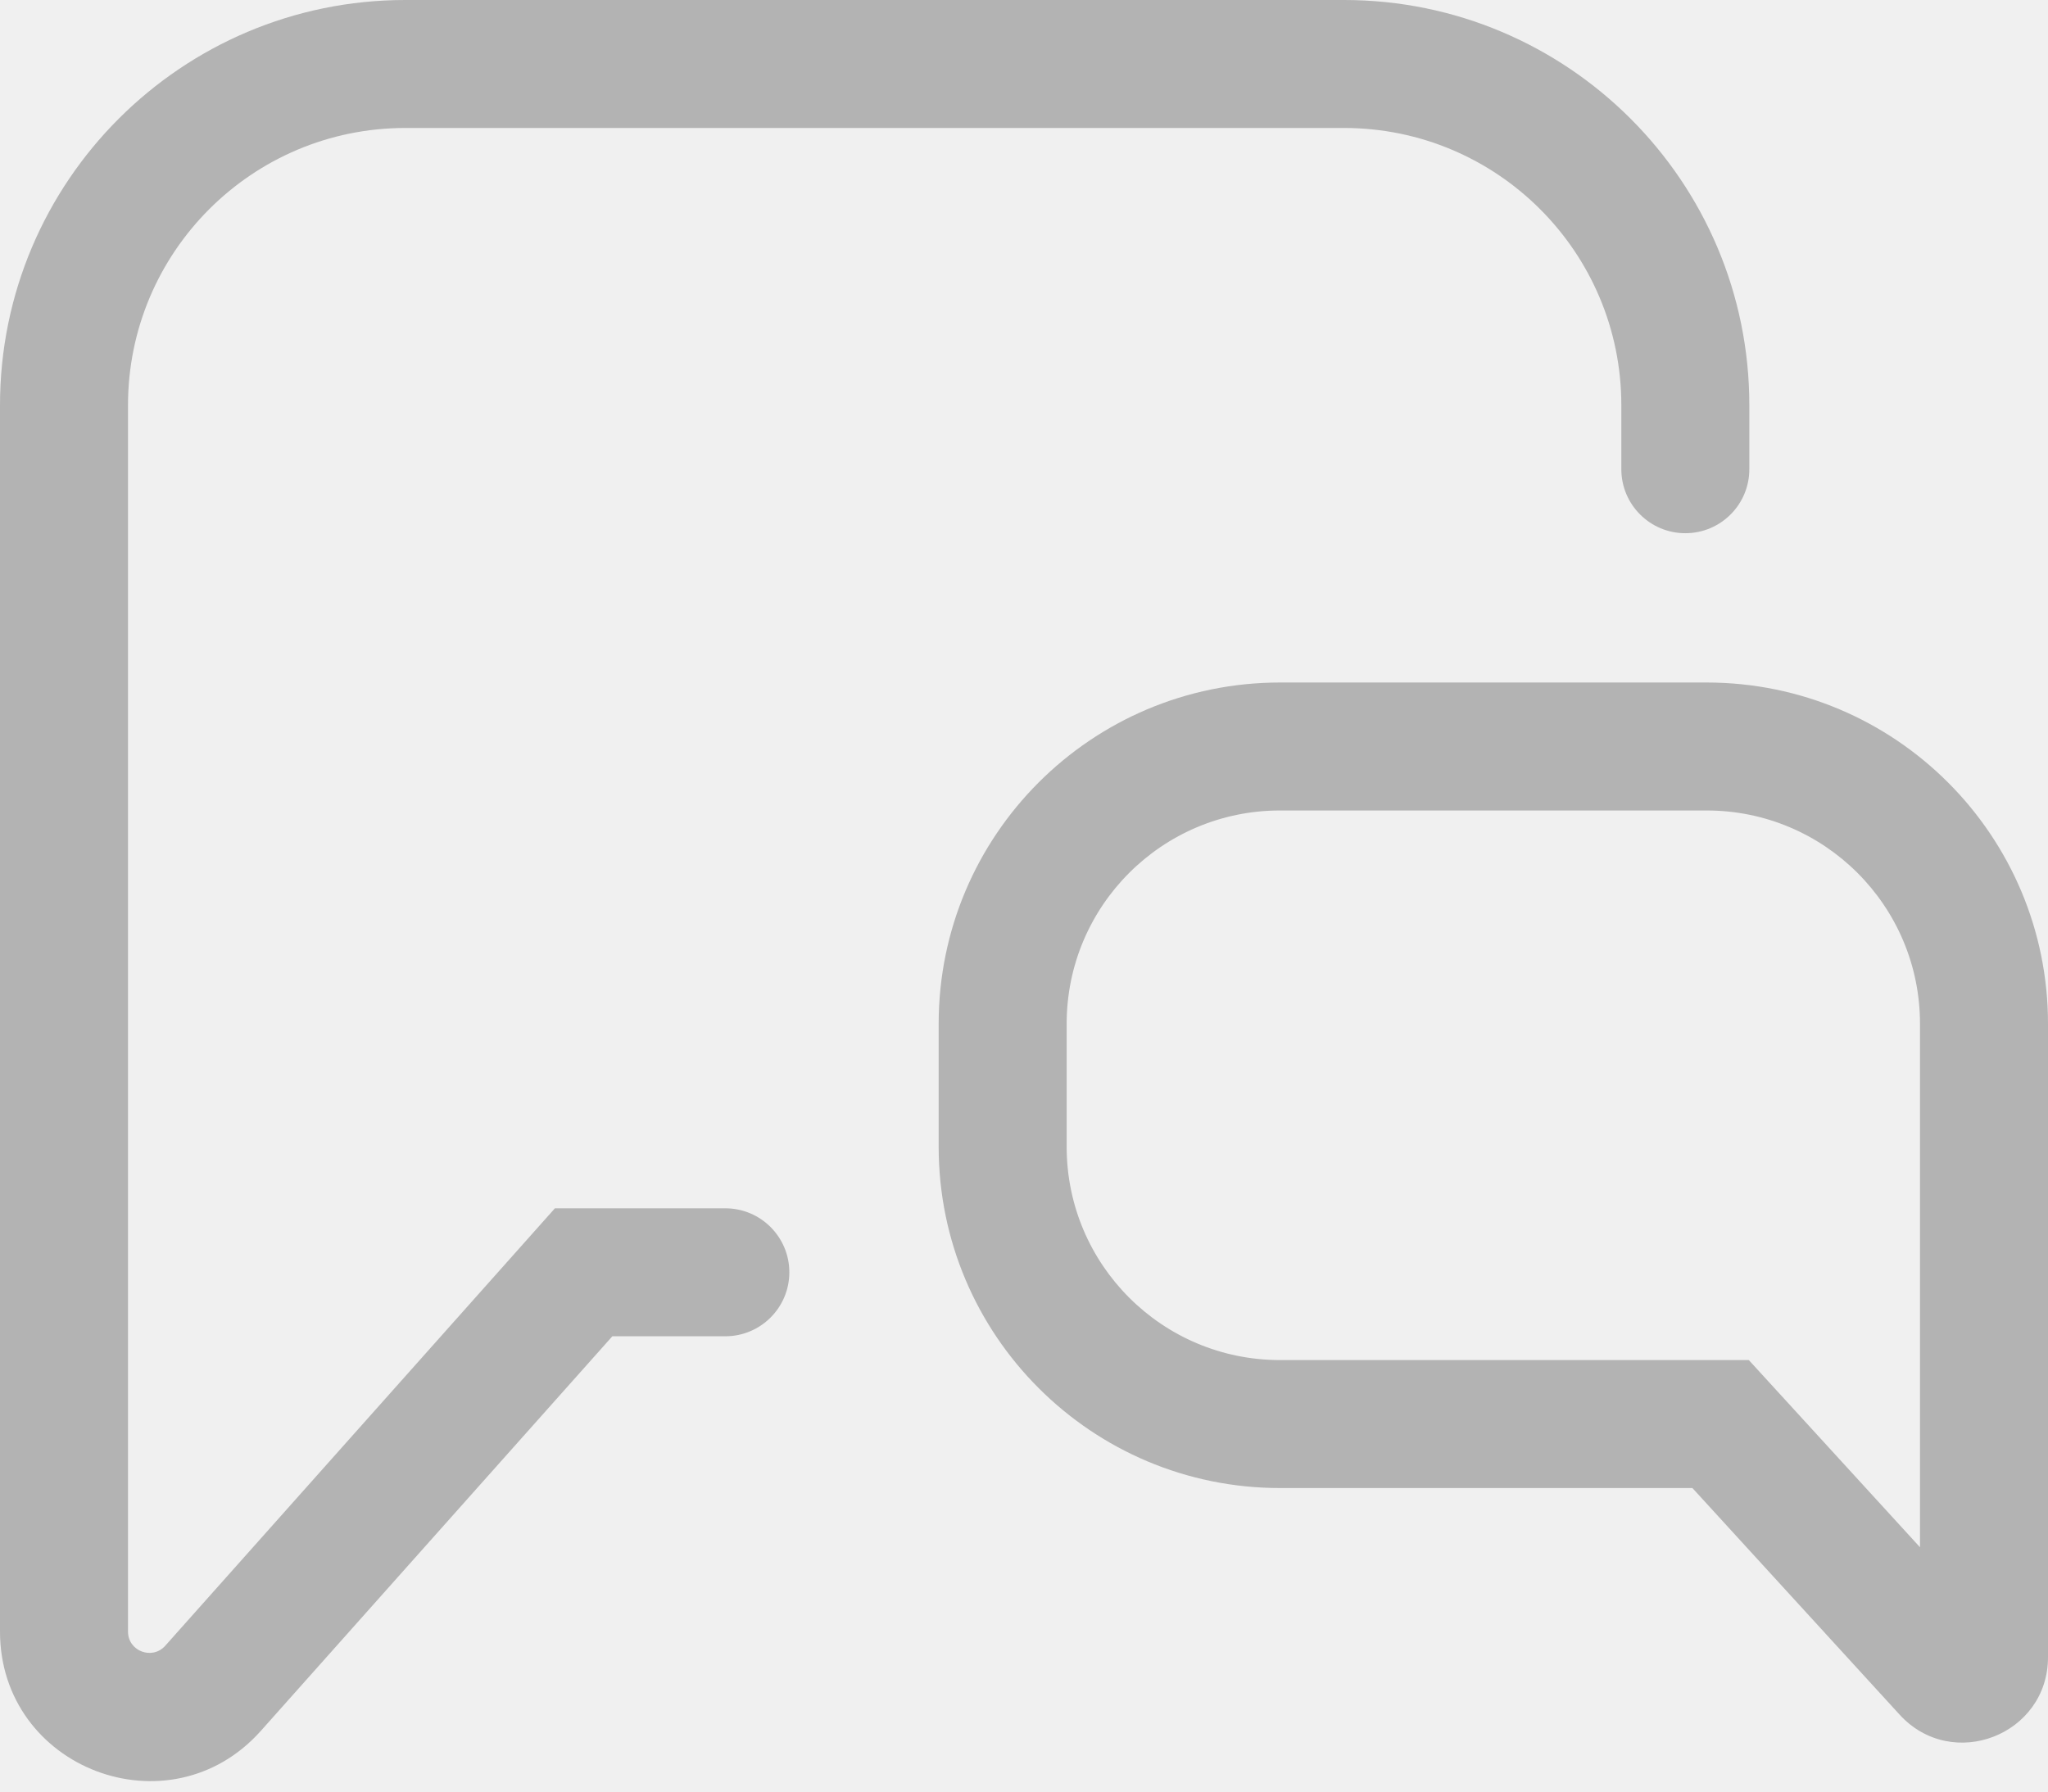
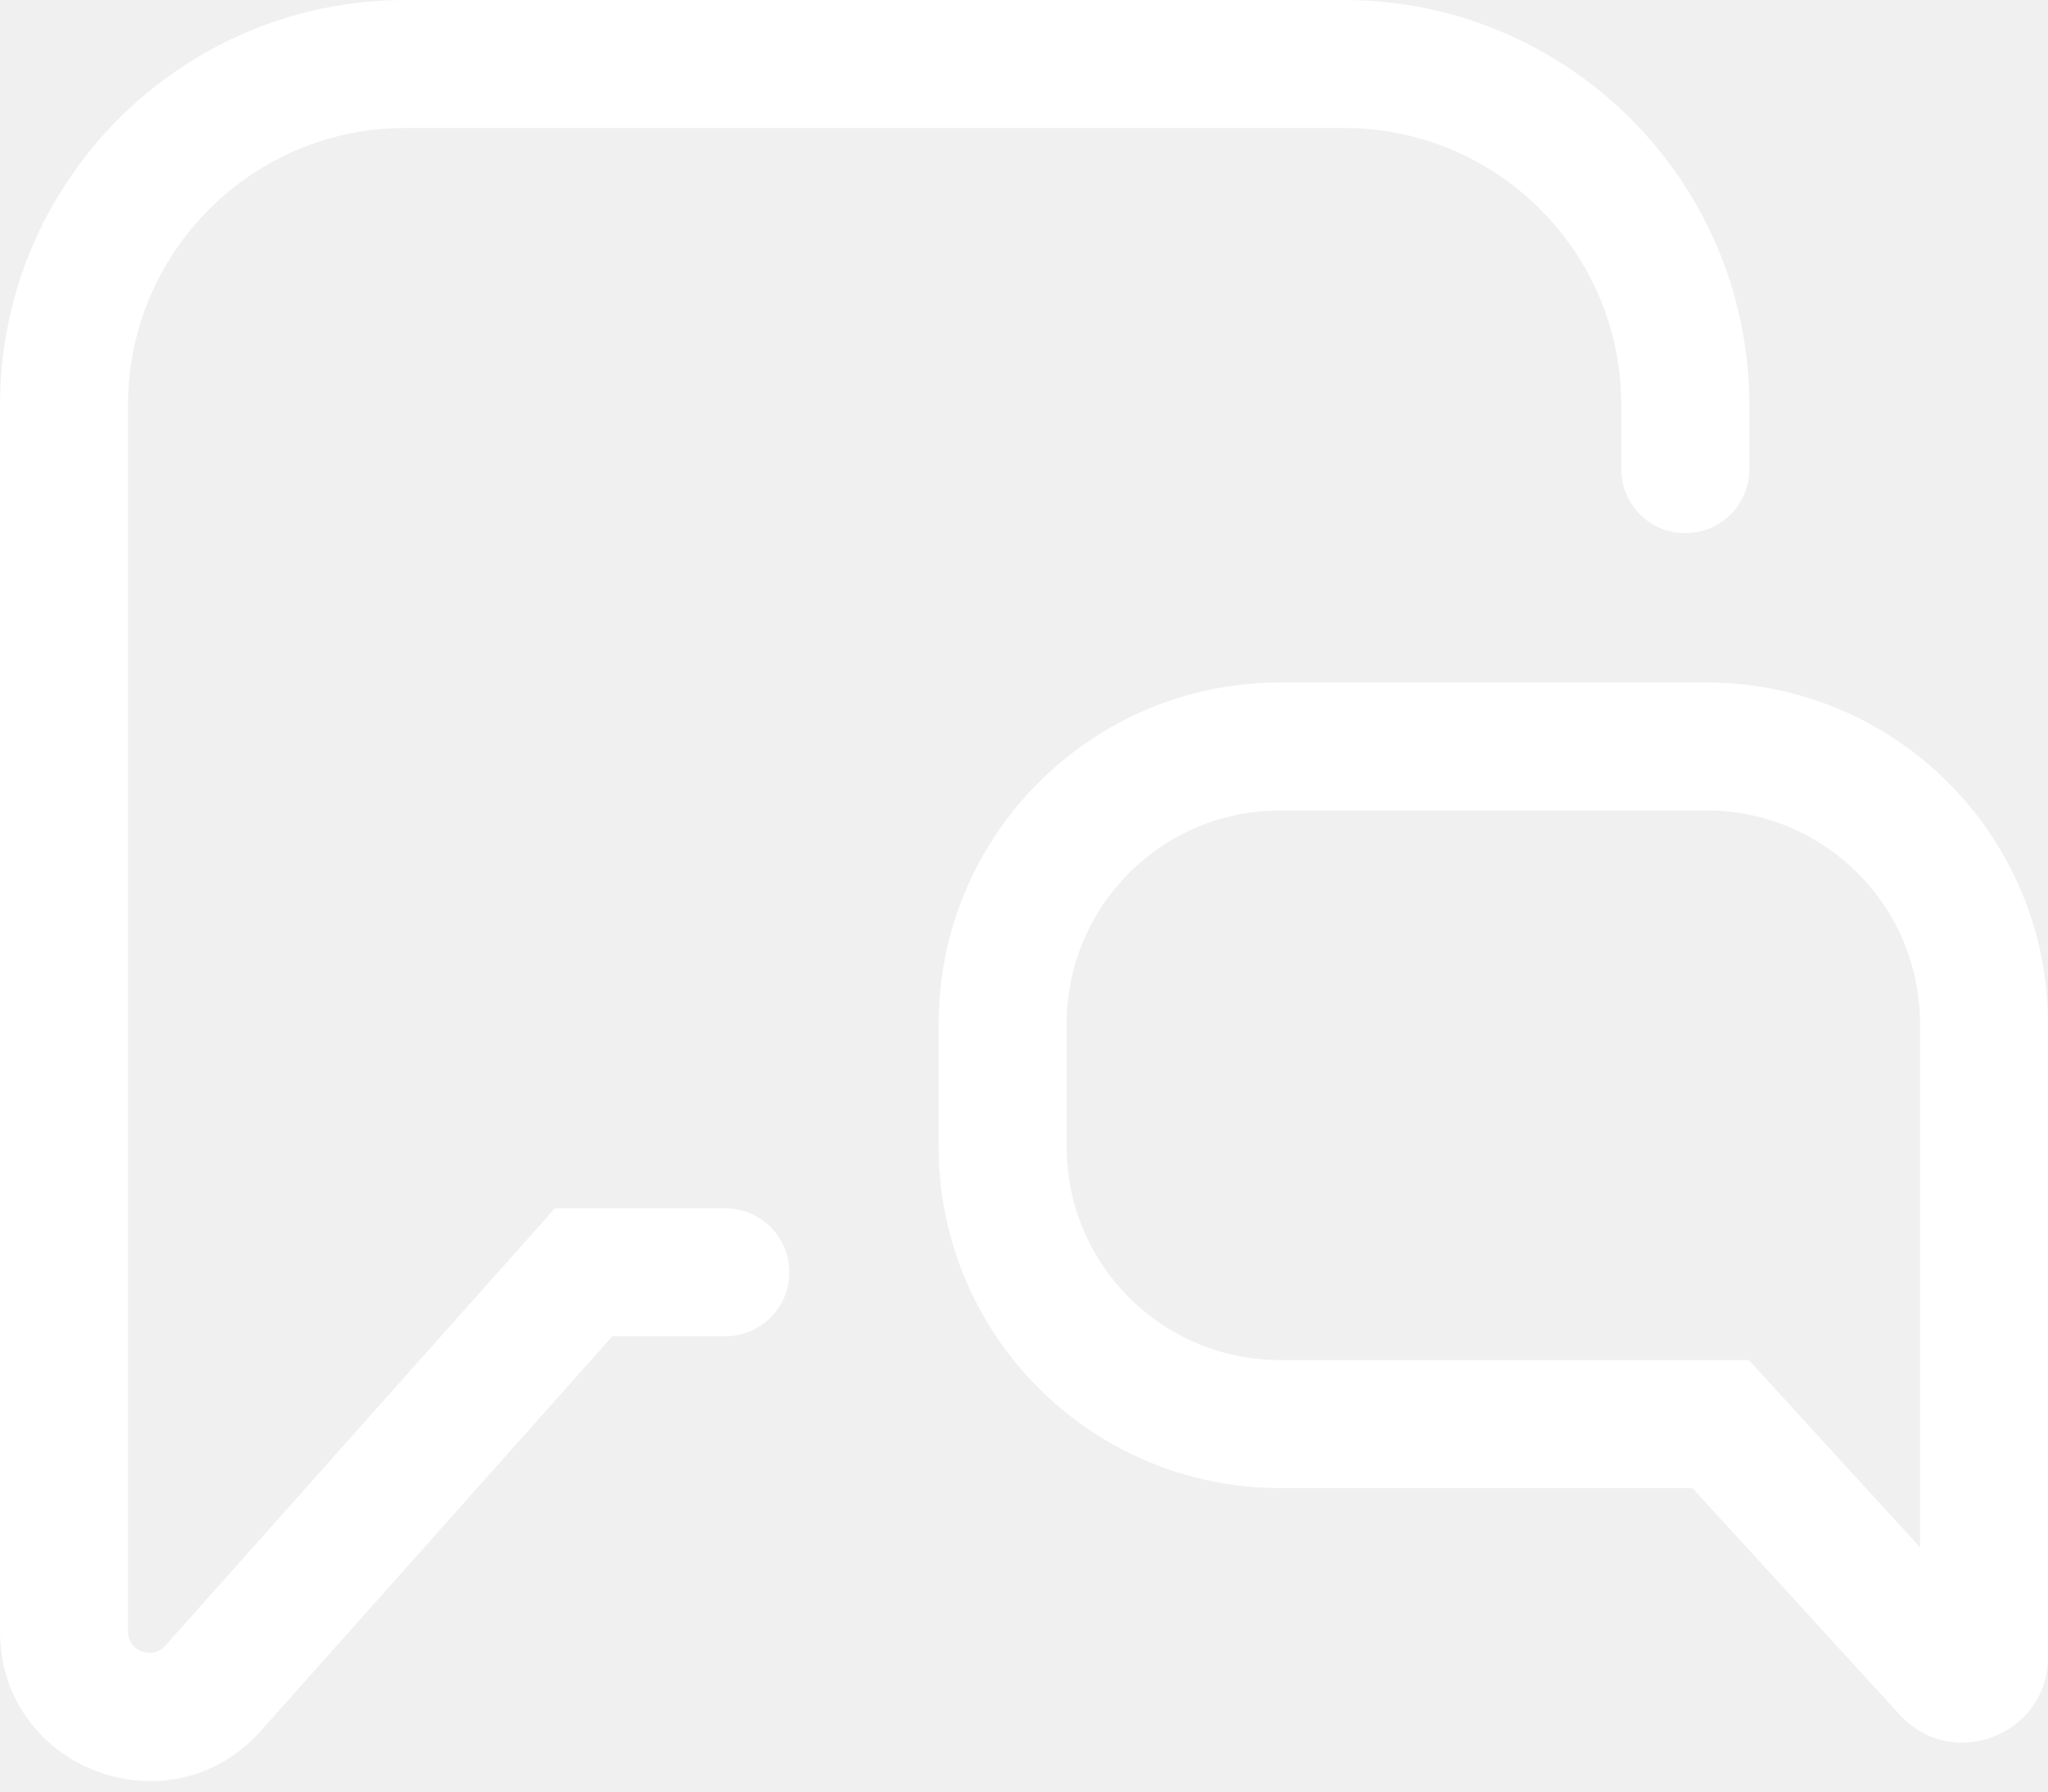
- <svg xmlns="http://www.w3.org/2000/svg" width="24" height="21" viewBox="0 0 24 21" fill="#b3b3b3">
+ <svg xmlns="http://www.w3.org/2000/svg" width="24" height="21" viewBox="0 0 24 21" fill="#ffffff">
  <path fill-rule="evenodd" clip-rule="evenodd" d="M15.75 0C18.373 0 20.5 2.127 20.5 4.75V5.5C20.5 5.914 20.164 6.25 19.75 6.25C19.336 6.25 19 5.914 19 5.5V4.75C19 2.955 17.545 1.5 15.75 1.5H4.75C2.955 1.5 1.5 2.955 1.5 4.75V19.124C1.5 19.354 1.784 19.462 1.937 19.29L6.503 14.163H8.5C8.914 14.163 9.25 14.499 9.25 14.913C9.25 15.327 8.914 15.663 8.5 15.663H7.176L3.057 20.288C1.987 21.489 0 20.732 0 19.124V4.75C0 2.127 2.127 0 4.75 0H15.75ZM20.494 15.942H15C13.619 15.942 12.5 14.823 12.5 13.442V12C12.5 10.619 13.619 9.5 15 9.5H20C21.381 9.5 22.5 10.619 22.5 12V18.136L20.494 15.942ZM22.262 20.099L19.833 17.442H15C12.791 17.442 11 15.651 11 13.442V12C11 9.791 12.791 8 15 8H20C22.209 8 24 9.791 24 12V19.424C24 20.337 22.878 20.772 22.262 20.099Z" />
</svg>
